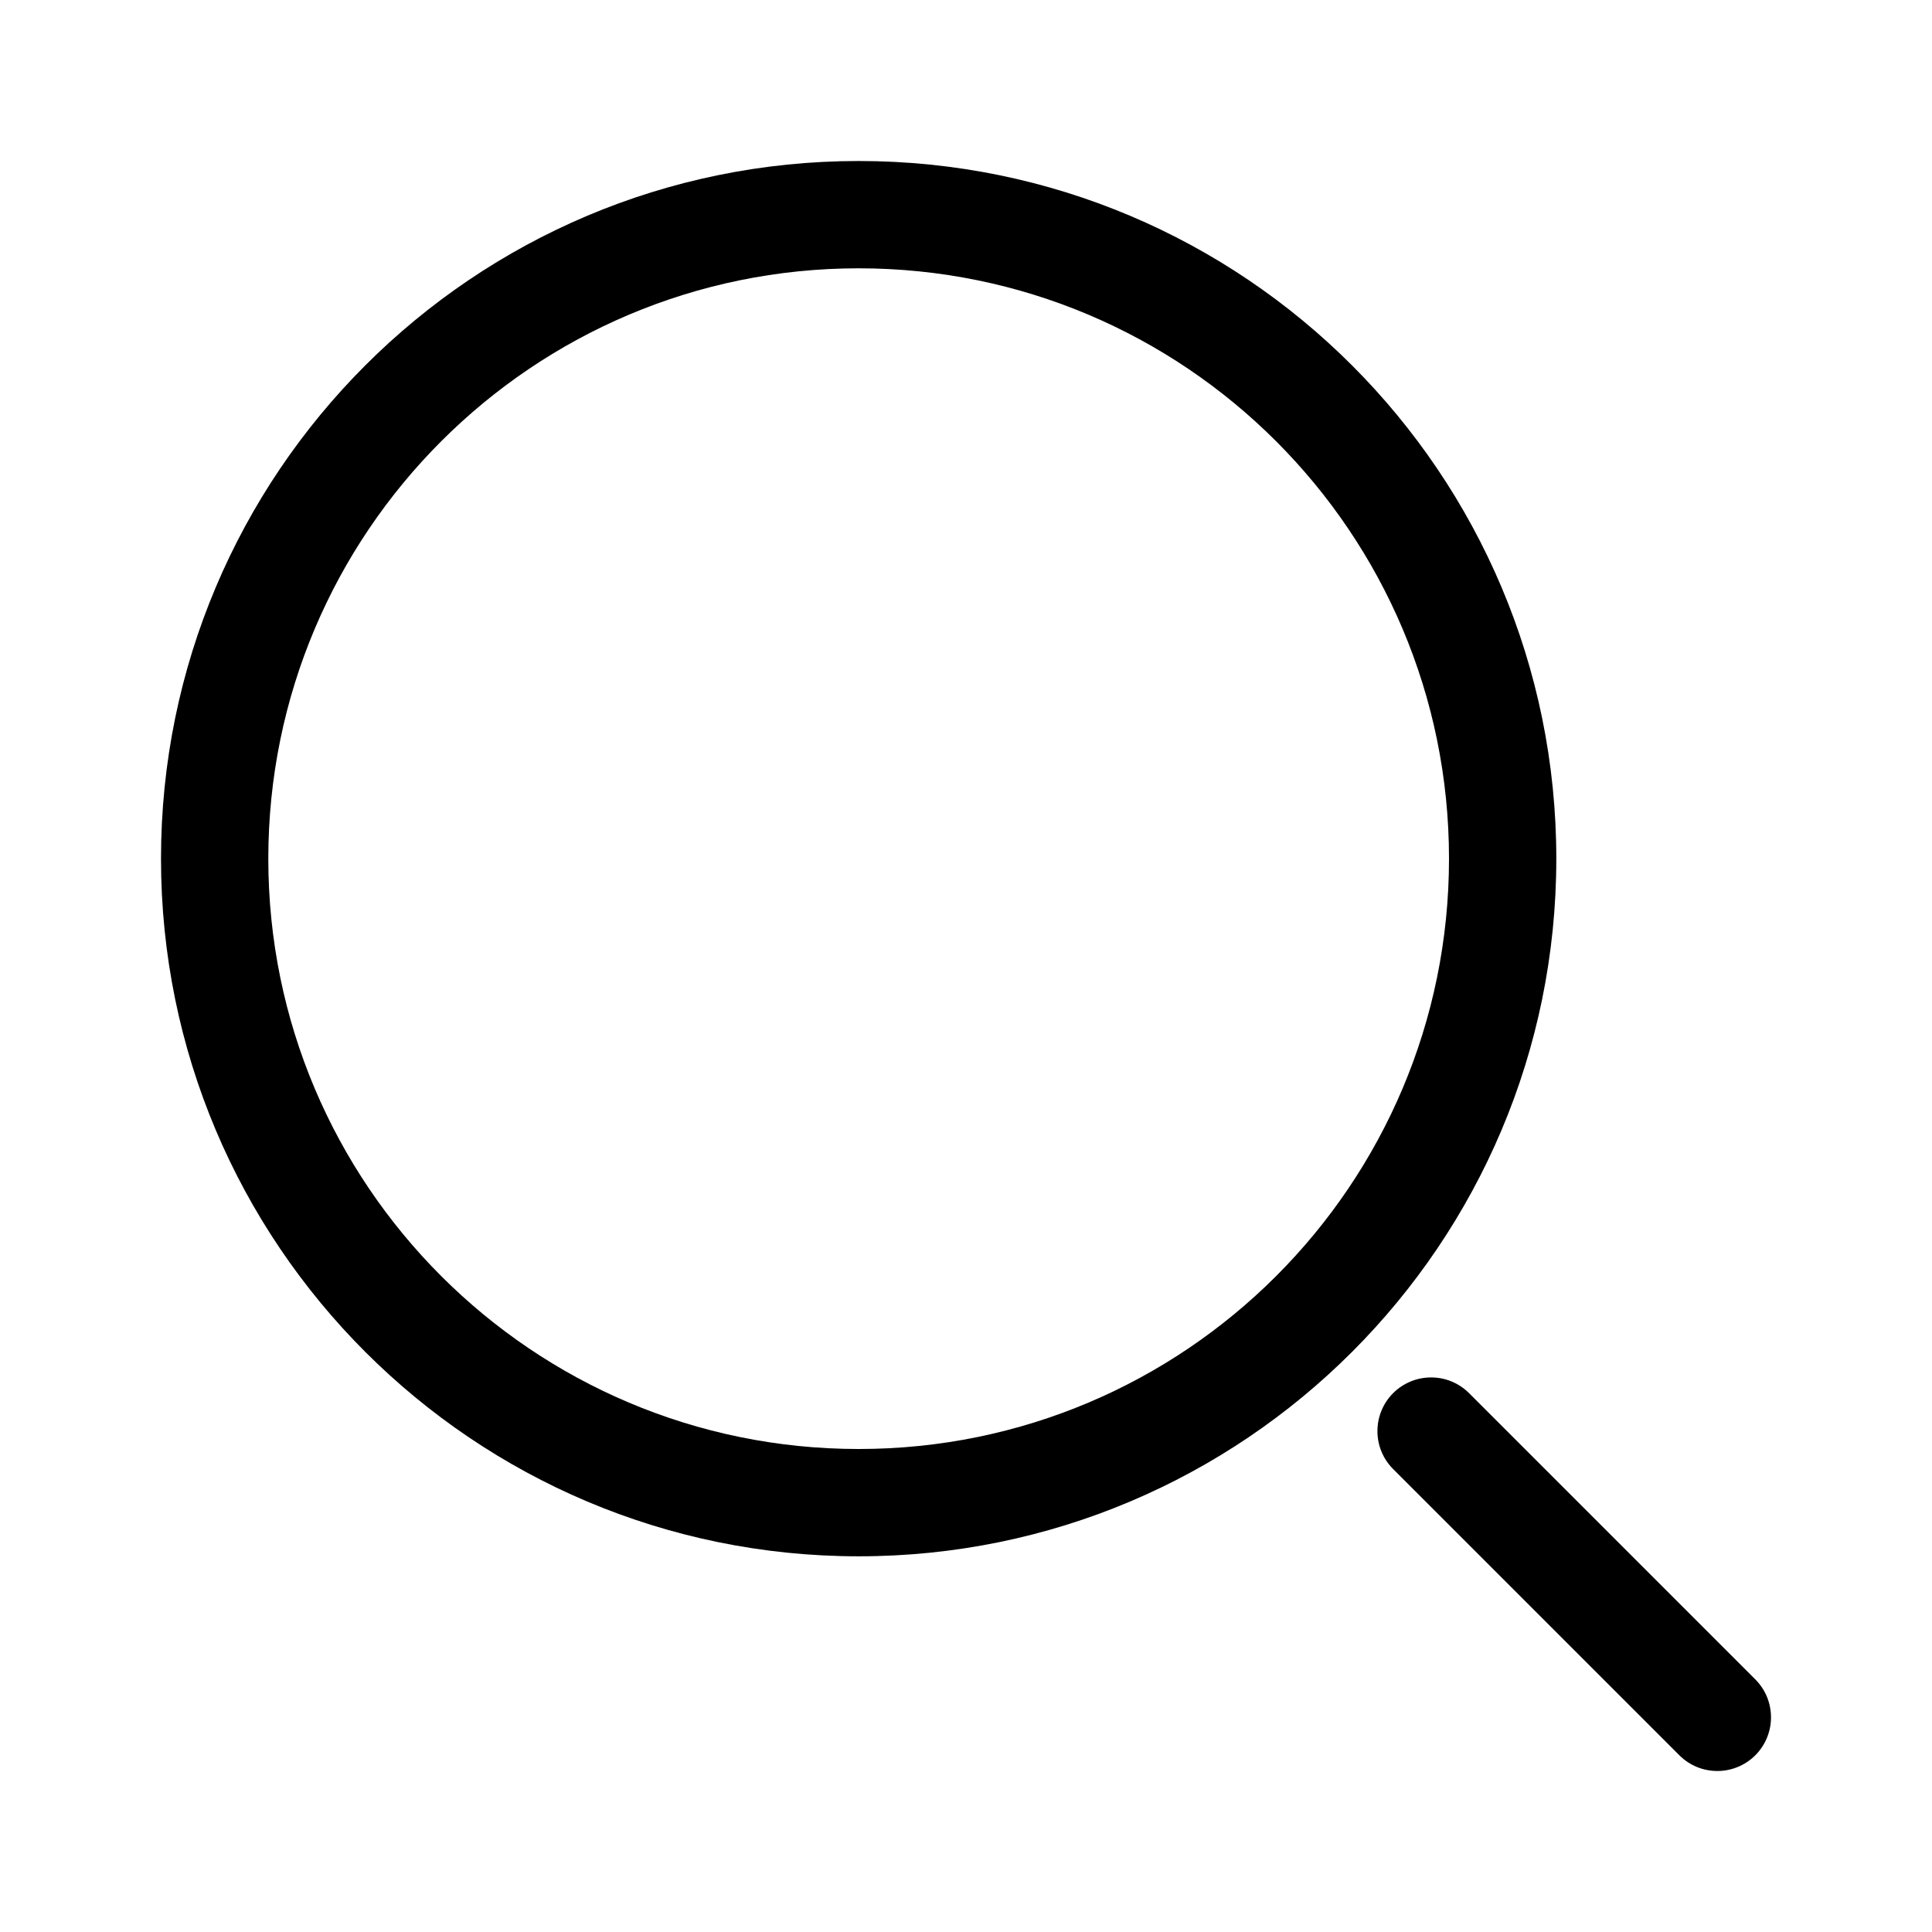
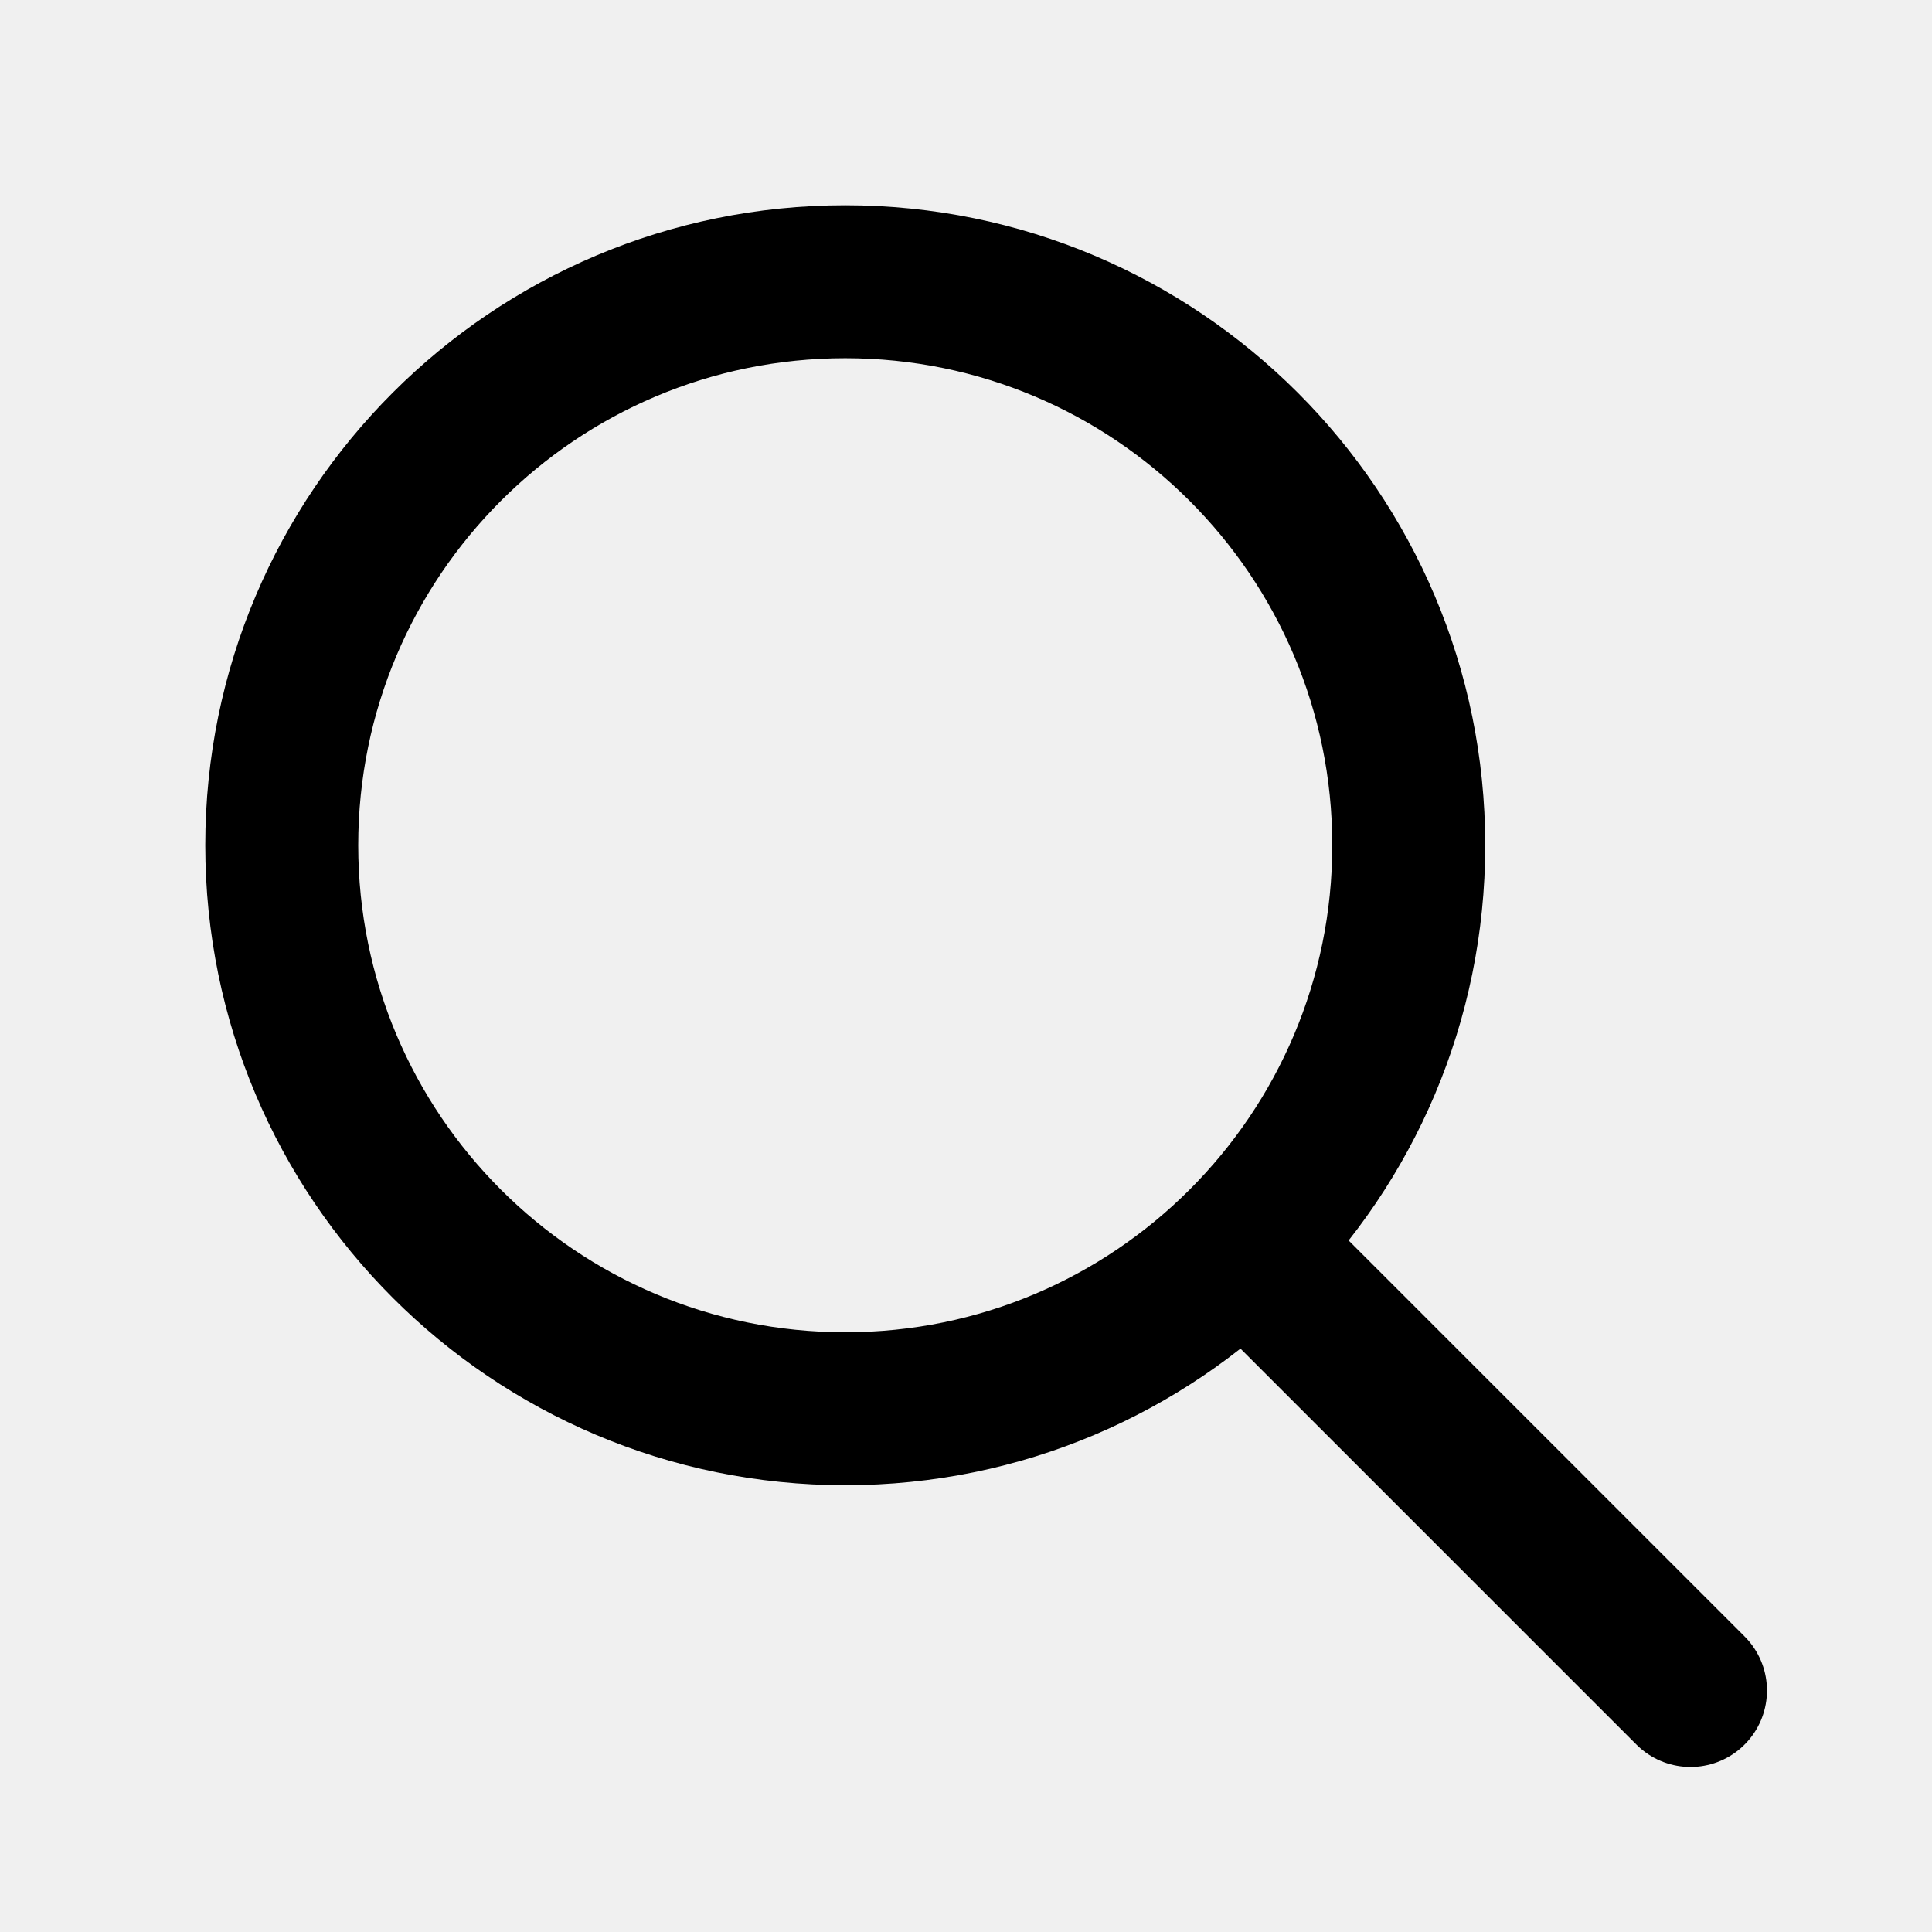
<svg xmlns="http://www.w3.org/2000/svg" width="24" height="24" viewBox="0 0 24 24" fill="none">
-   <g clip-path="url(#clip0_10_452)">
-     <rect width="24" height="24" fill="white" />
-     <path fill-rule="evenodd" clip-rule="evenodd" d="M10.667 2C5.88 2 2 5.88 2 10.667C2 15.453 5.88 19.333 10.667 19.333C15.453 19.333 19.333 15.453 19.333 10.667C19.333 5.88 15.453 2 10.667 2ZM3.333 10.667C3.333 6.617 6.617 3.333 10.667 3.333C14.717 3.333 18 6.617 18 10.667C18 14.717 14.717 18 10.667 18C6.617 18 3.333 14.717 3.333 10.667Z" fill="black" />
-     <path d="M18.249 17.306C17.989 17.046 17.567 17.046 17.306 17.306C17.046 17.567 17.046 17.989 17.306 18.249L20.862 21.805C21.122 22.065 21.544 22.065 21.805 21.805C22.065 21.544 22.065 21.122 21.805 20.862L18.249 17.306Z" fill="black" />
-   </g>
-   <defs>
-     <clipPath id="clip0_10_452">
-       <rect width="24" height="24" fill="white" />
-     </clipPath>
-   </defs>
+   <circle cx="10.5" cy="10.5" r="7" stroke="currentColor" stroke-width="1.9" />
+   <path d="M16 16L21 21" stroke="currentColor" stroke-width="1.9" stroke-linecap="round" />
</svg>
